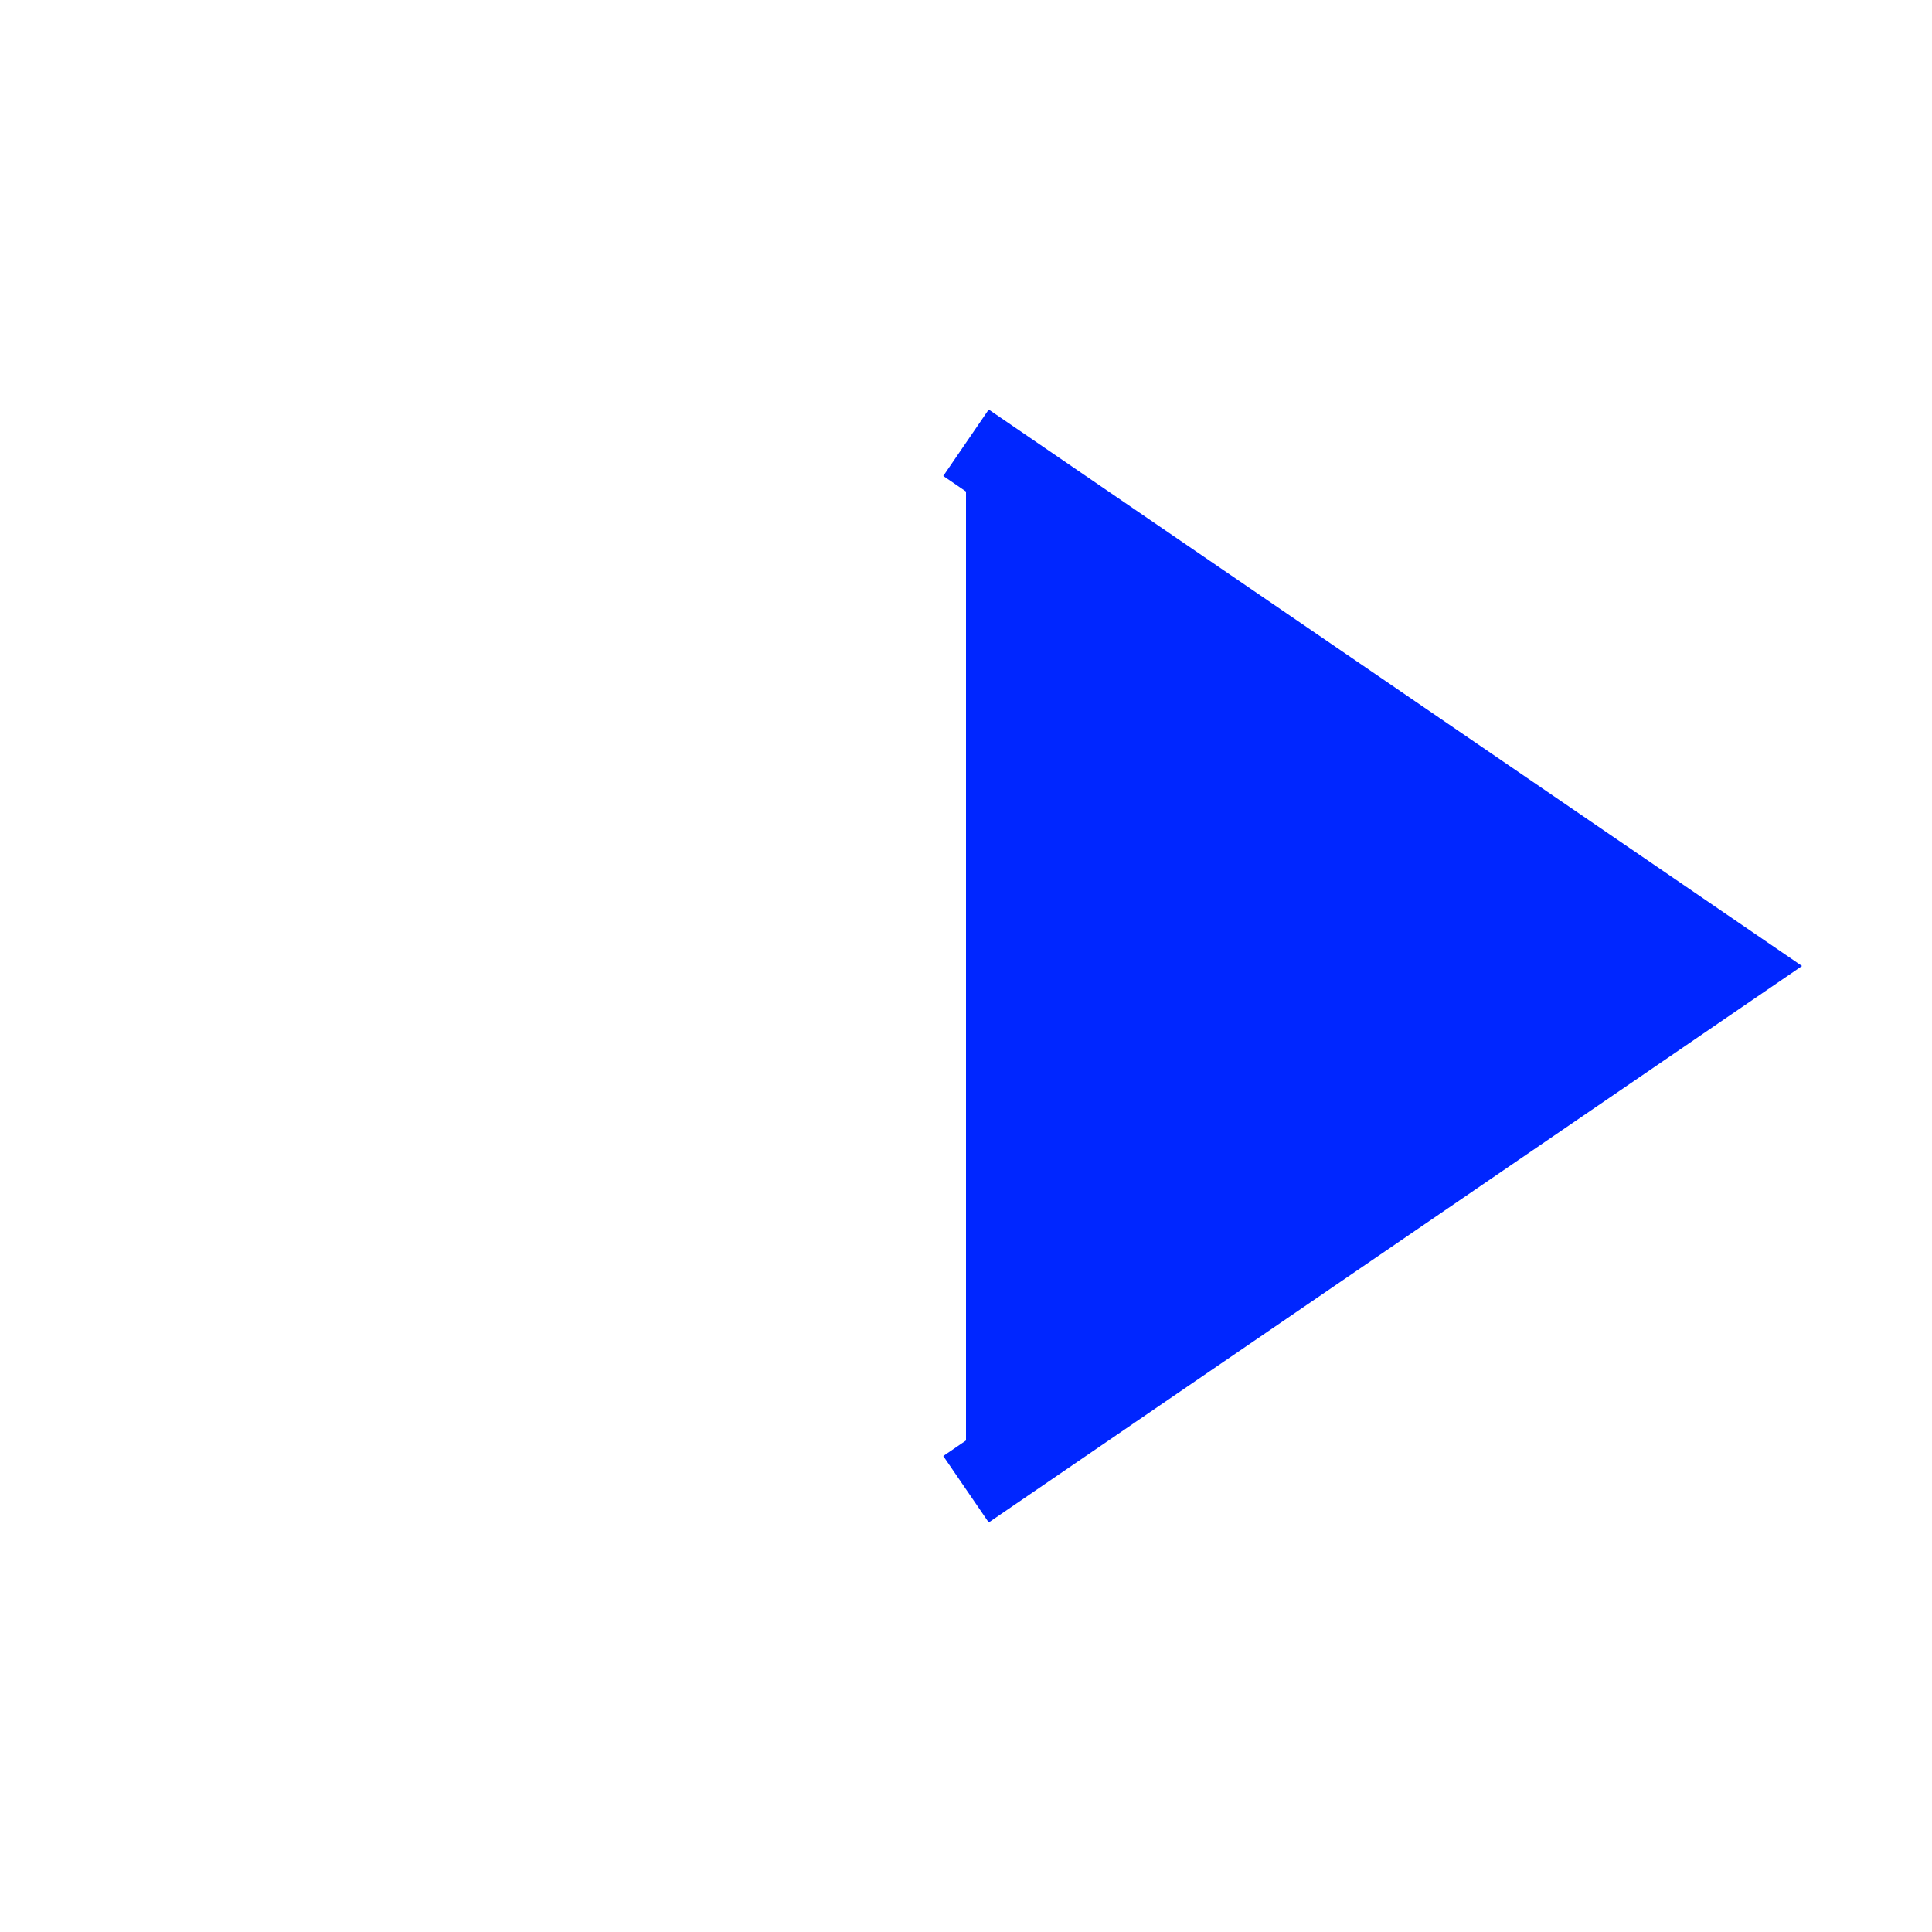
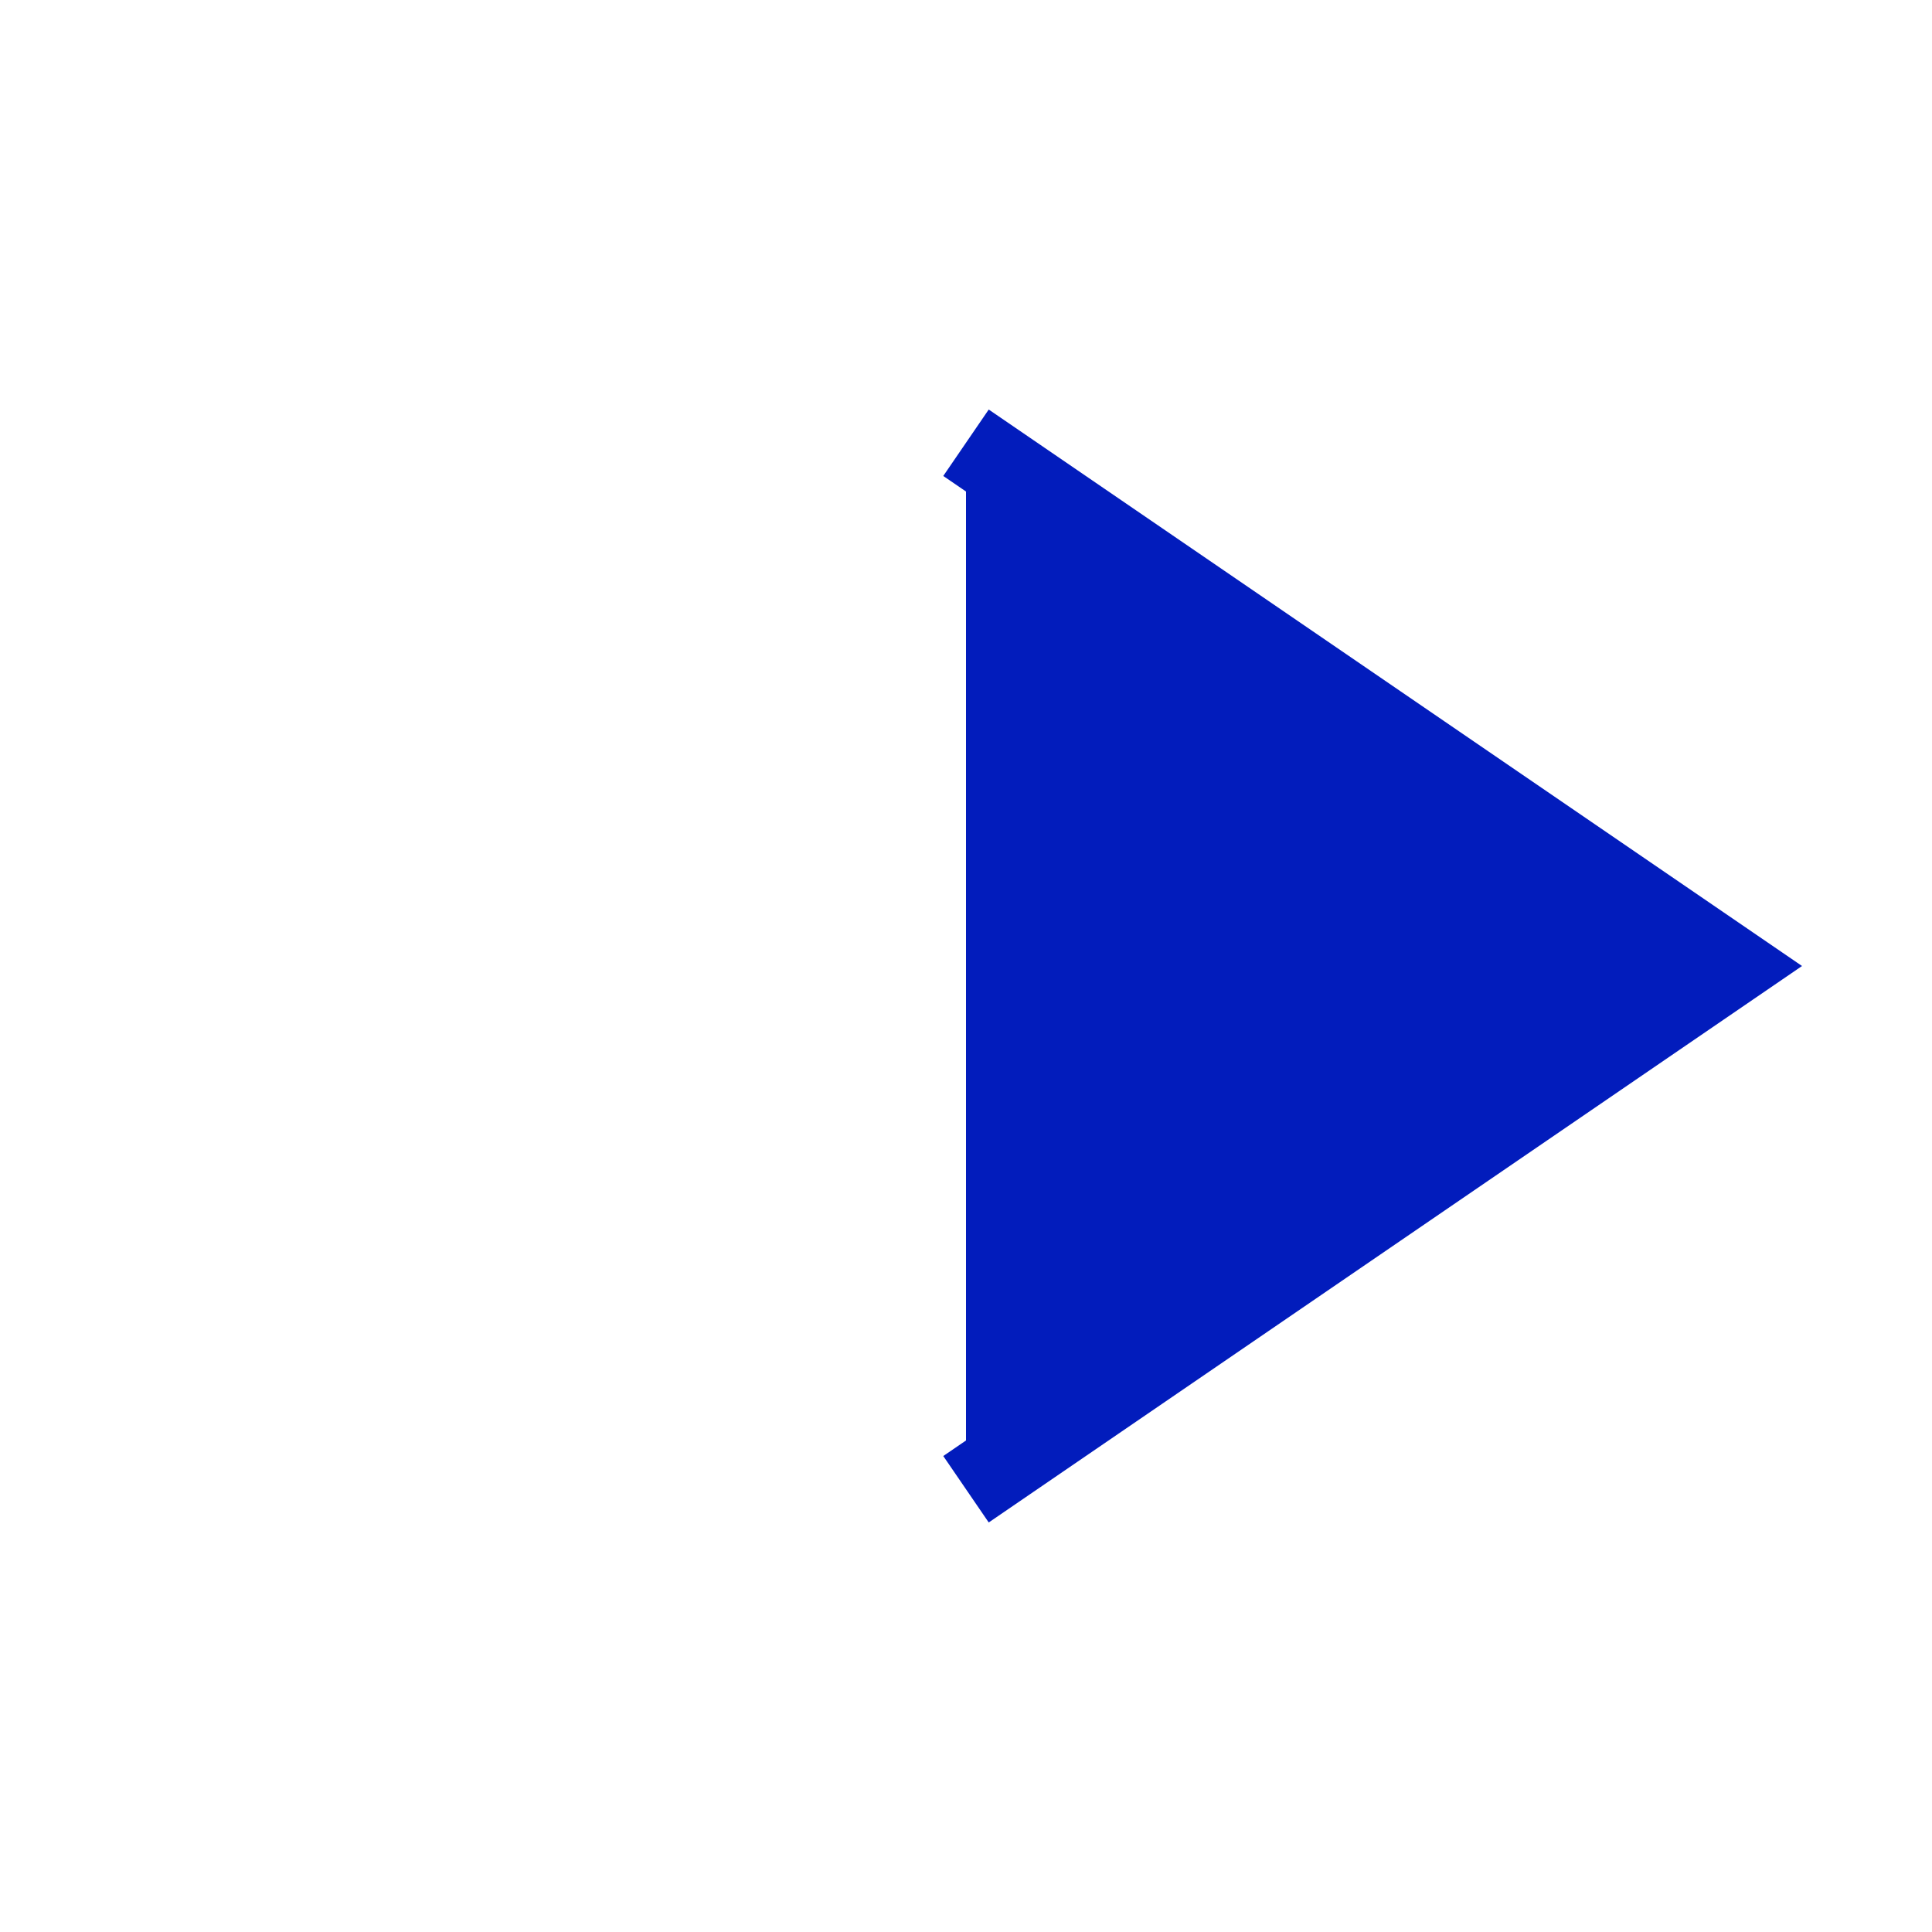
<svg enable-background="new 0 0 24 24" height="24px" version="1.1" viewBox="0 0 24 24" width="24px" x="0px" y="0px">
  <g id="black_x5F_diamond_x5F_right">
-     <polyline fill="#0026ff" points="12,5.5 21.5,12 12,18.5  " stroke="#0026ff" />
+     <polyline fill="#021cbc" points="12,5.5 21.5,12 12,18.5  " stroke="#021cbc" />
  </g>
</svg>
